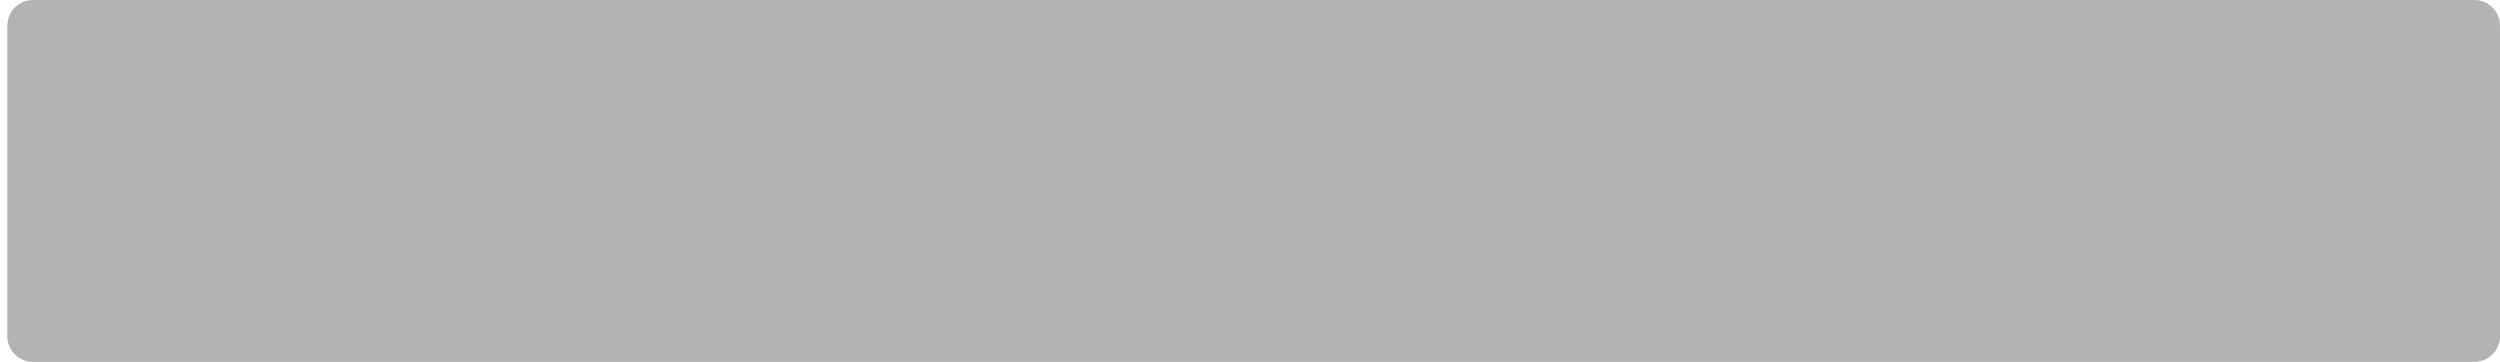
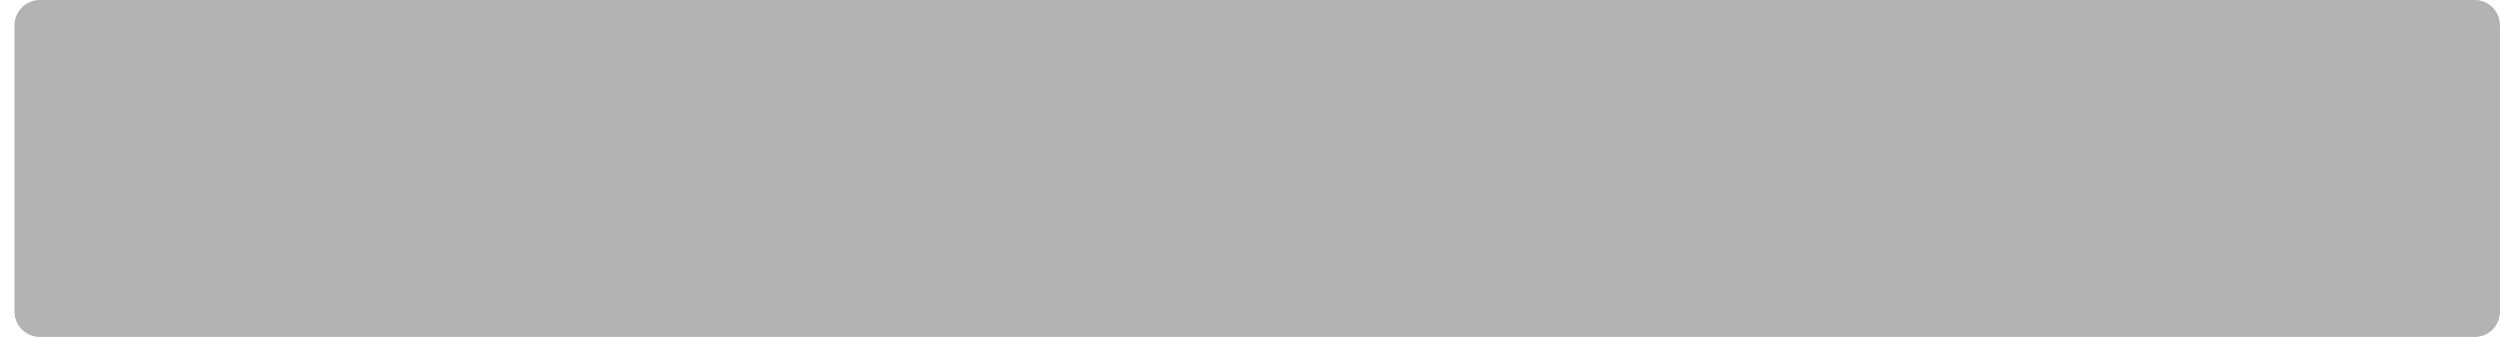
- <svg xmlns="http://www.w3.org/2000/svg" width="684" height="99" viewBox="0 0 180.975 26.194" version="1.1" id="svg5">
+ <svg xmlns="http://www.w3.org/2000/svg" width="690" height="93" viewBox="0 0 182.562 24.606" version="1.1" id="svg5">
  <defs id="defs2" />
-   <g id="layer1" transform="translate(-1.5875)">
-     <rect style="fill:#000000;fill-opacity:0.3;stroke:none;stroke-width:0;stroke-linecap:round;stroke-miterlimit:4;stroke-dasharray:none;stroke-opacity:0.997" id="rect1196" width="180.446" height="26.194" x="2.117" y="0" rx="1.852" ry="1.852" />
+   <g id="layer1" transform="translate(-1.058333)">
+     <rect style="fill:#000000;fill-opacity:0.3;stroke:none;stroke-width:0;stroke-linecap:round;stroke-miterlimit:4;stroke-dasharray:none;stroke-opacity:0.997" id="rect1196" width="181.504" height="24.606" x="2.117" y="0" rx="1.852" ry="1.852" />
  </g>
</svg>
